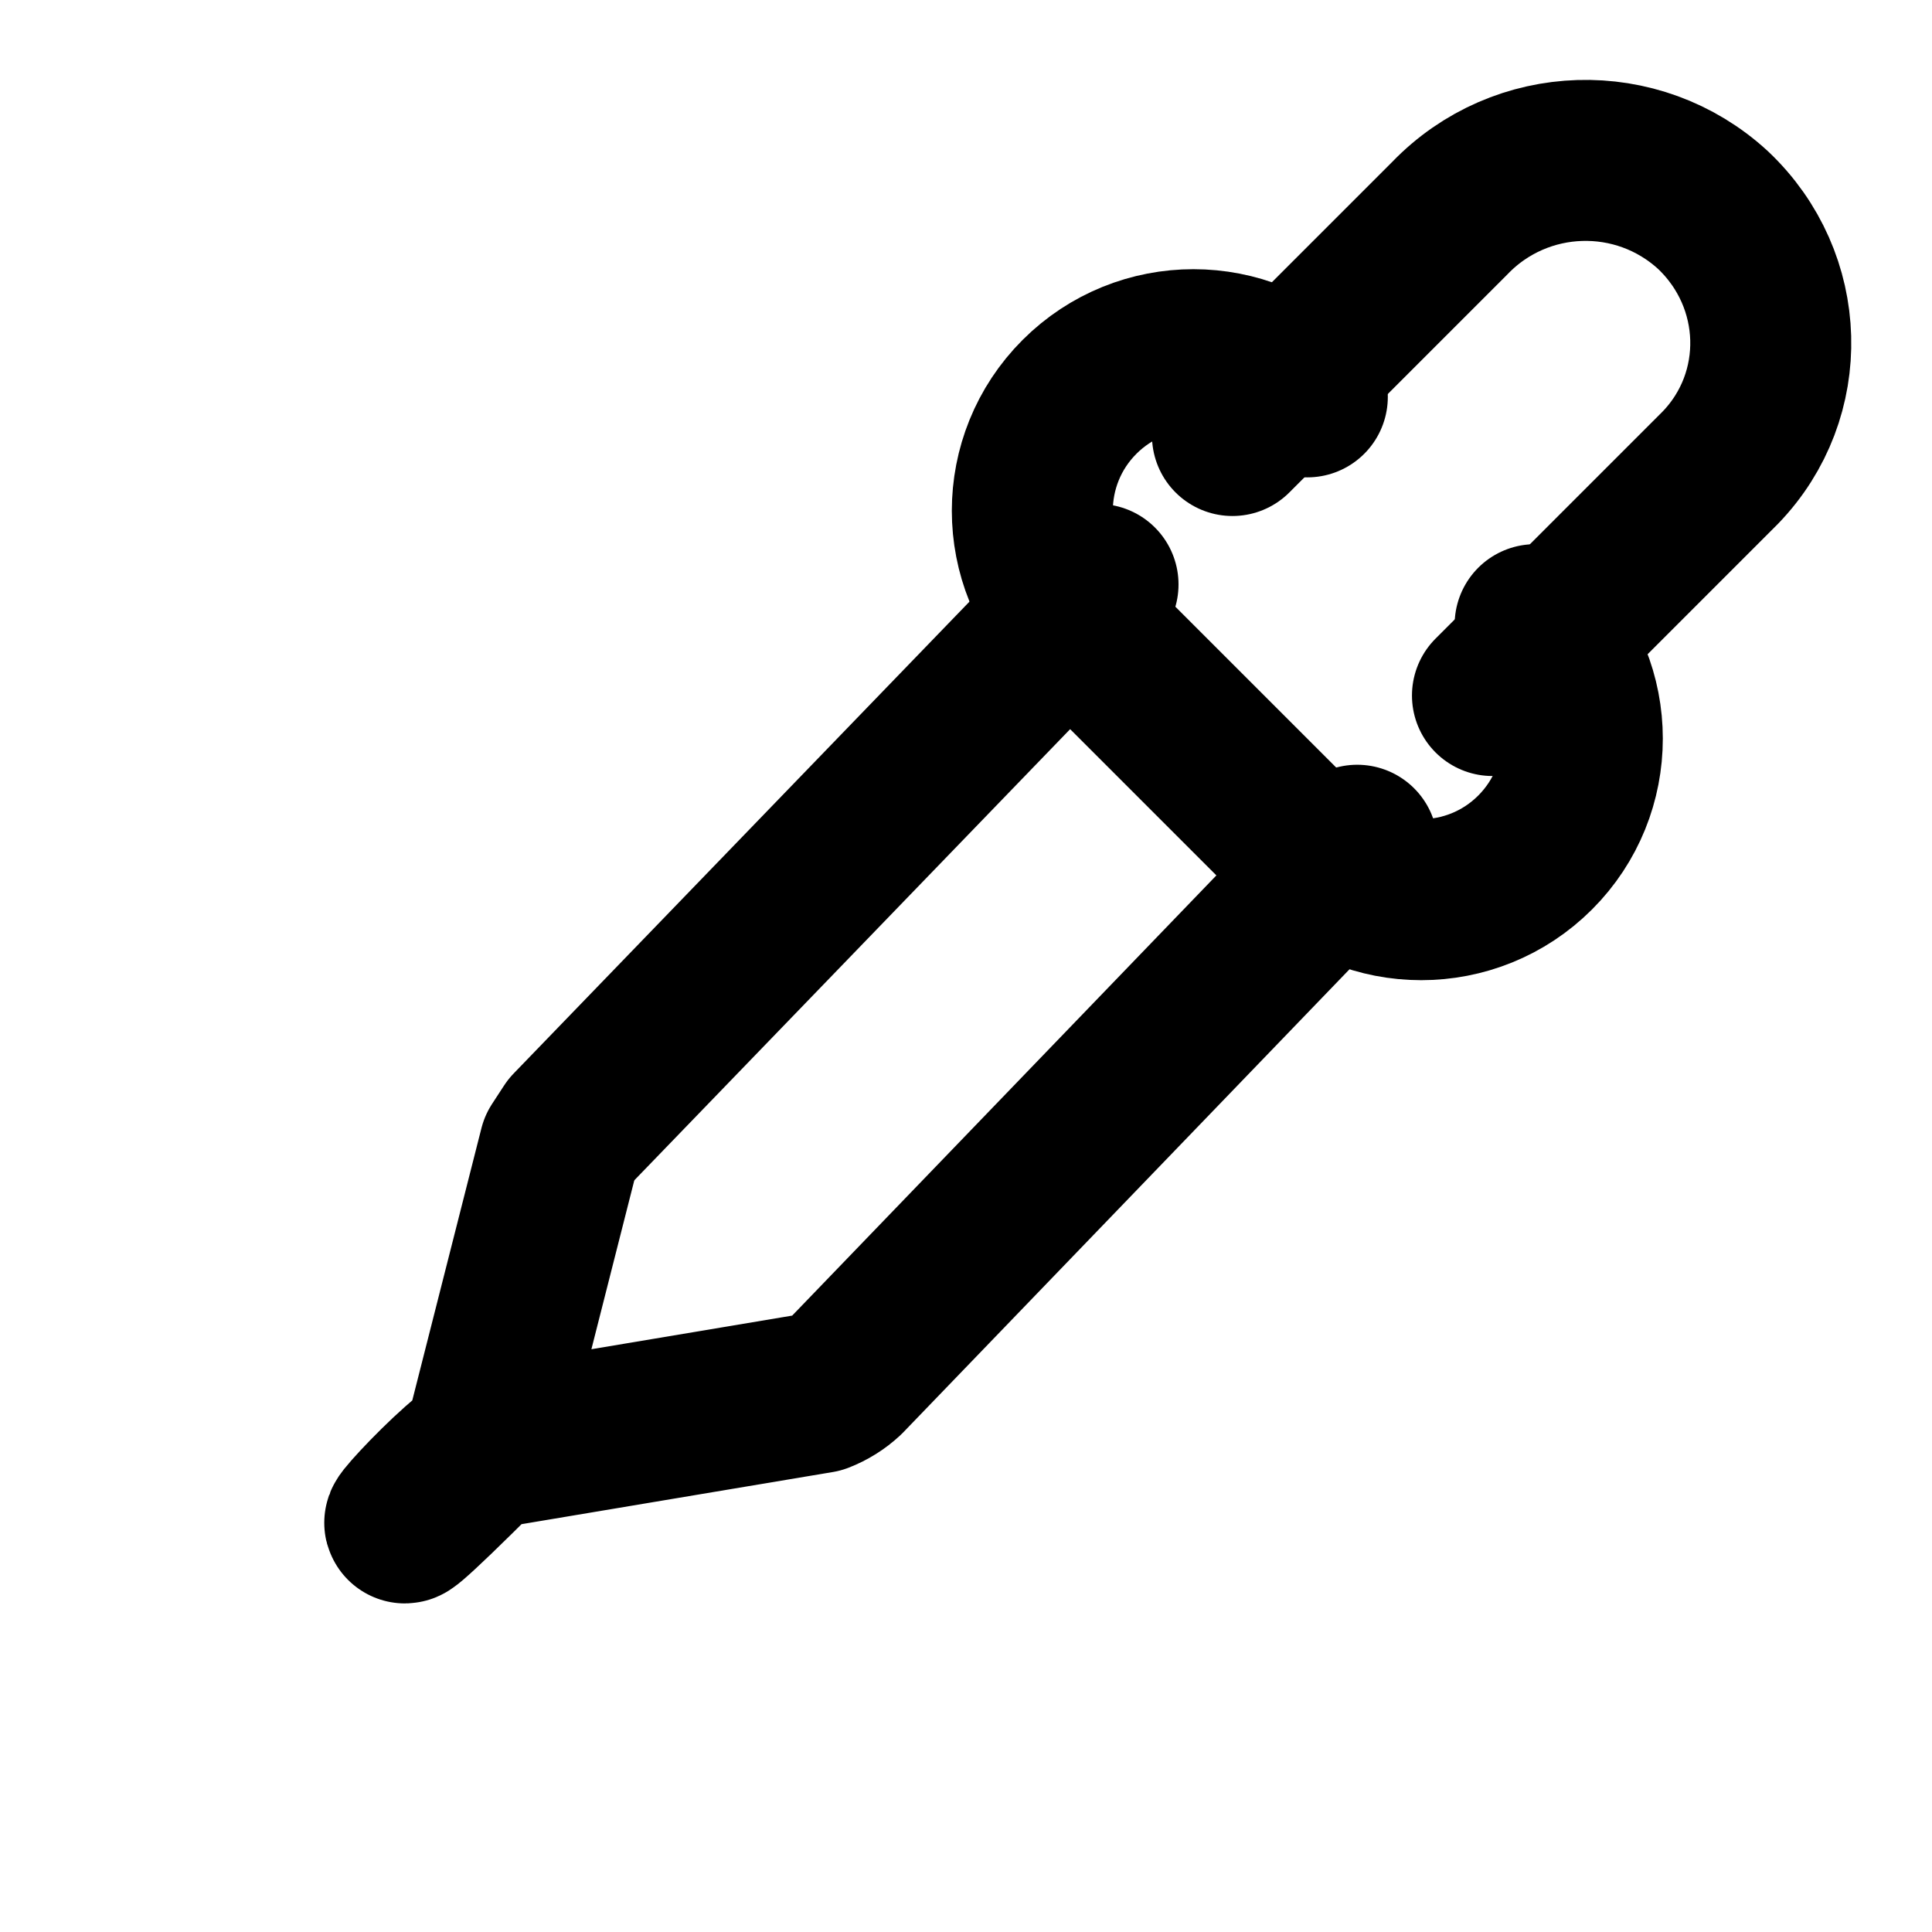
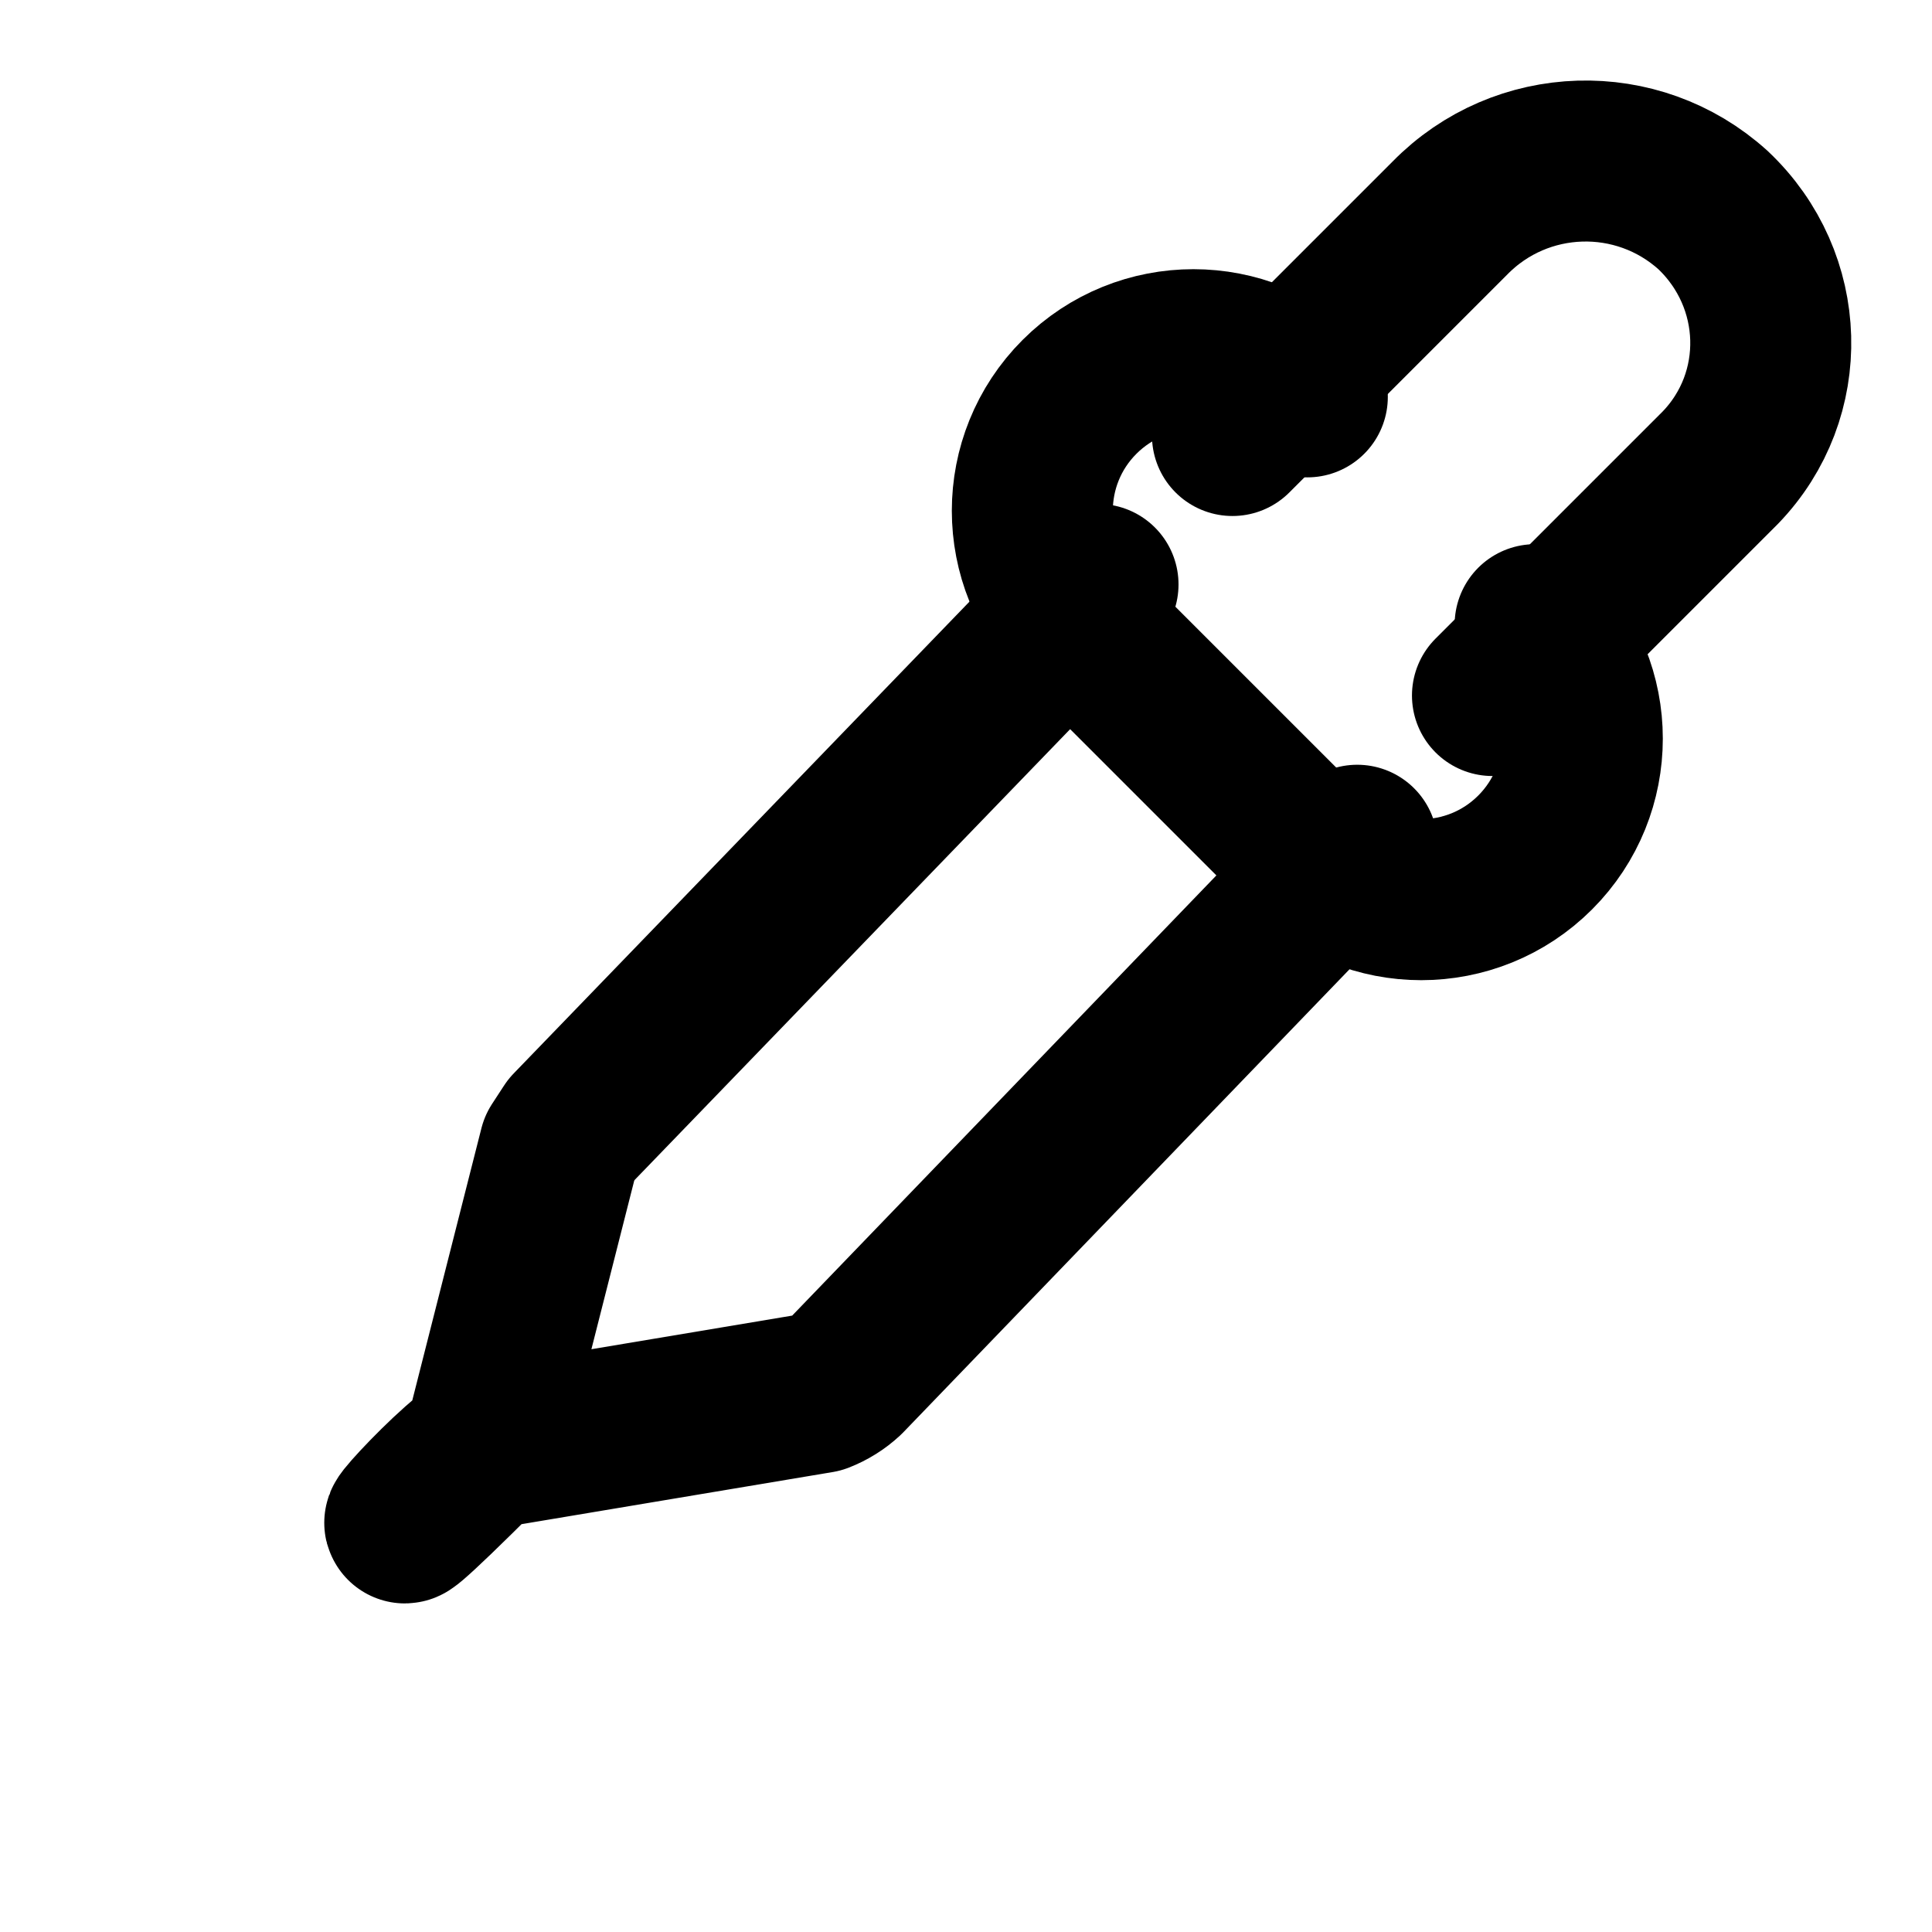
<svg xmlns="http://www.w3.org/2000/svg" width="24" height="24" viewBox="0 0 24 24" fill="none" stroke="currentColor" stroke-width="2" stroke-linecap="round" stroke-linejoin="round">
  <path d="M13.64 7.26 7.1 14.03l-.15.23L6 18m0 0c-2 2-.35.13 0 0m0 0 4.18-.7a1 1 0 0 0 .32-.2l6.36-6.6" />
-   <path d="m15.31 5.41 2.7-2.7a2.34 2.34 0 0 1 3.27-.1c.92.87.96 2.3.09 3.2l-2.83 2.83" />
+   <path d="m15.31 5.41 2.7-2.7a2.36 2.36 0 0 1 3.27-.1c.92.87.96 2.3.09 3.2l-2.83 2.83" />
  <path d="M19.07 7.76a2 2 0 0 1-2.83 2.83l-2.83-2.83a2 2 0 0 1 2.83-2.83" />
</svg>
